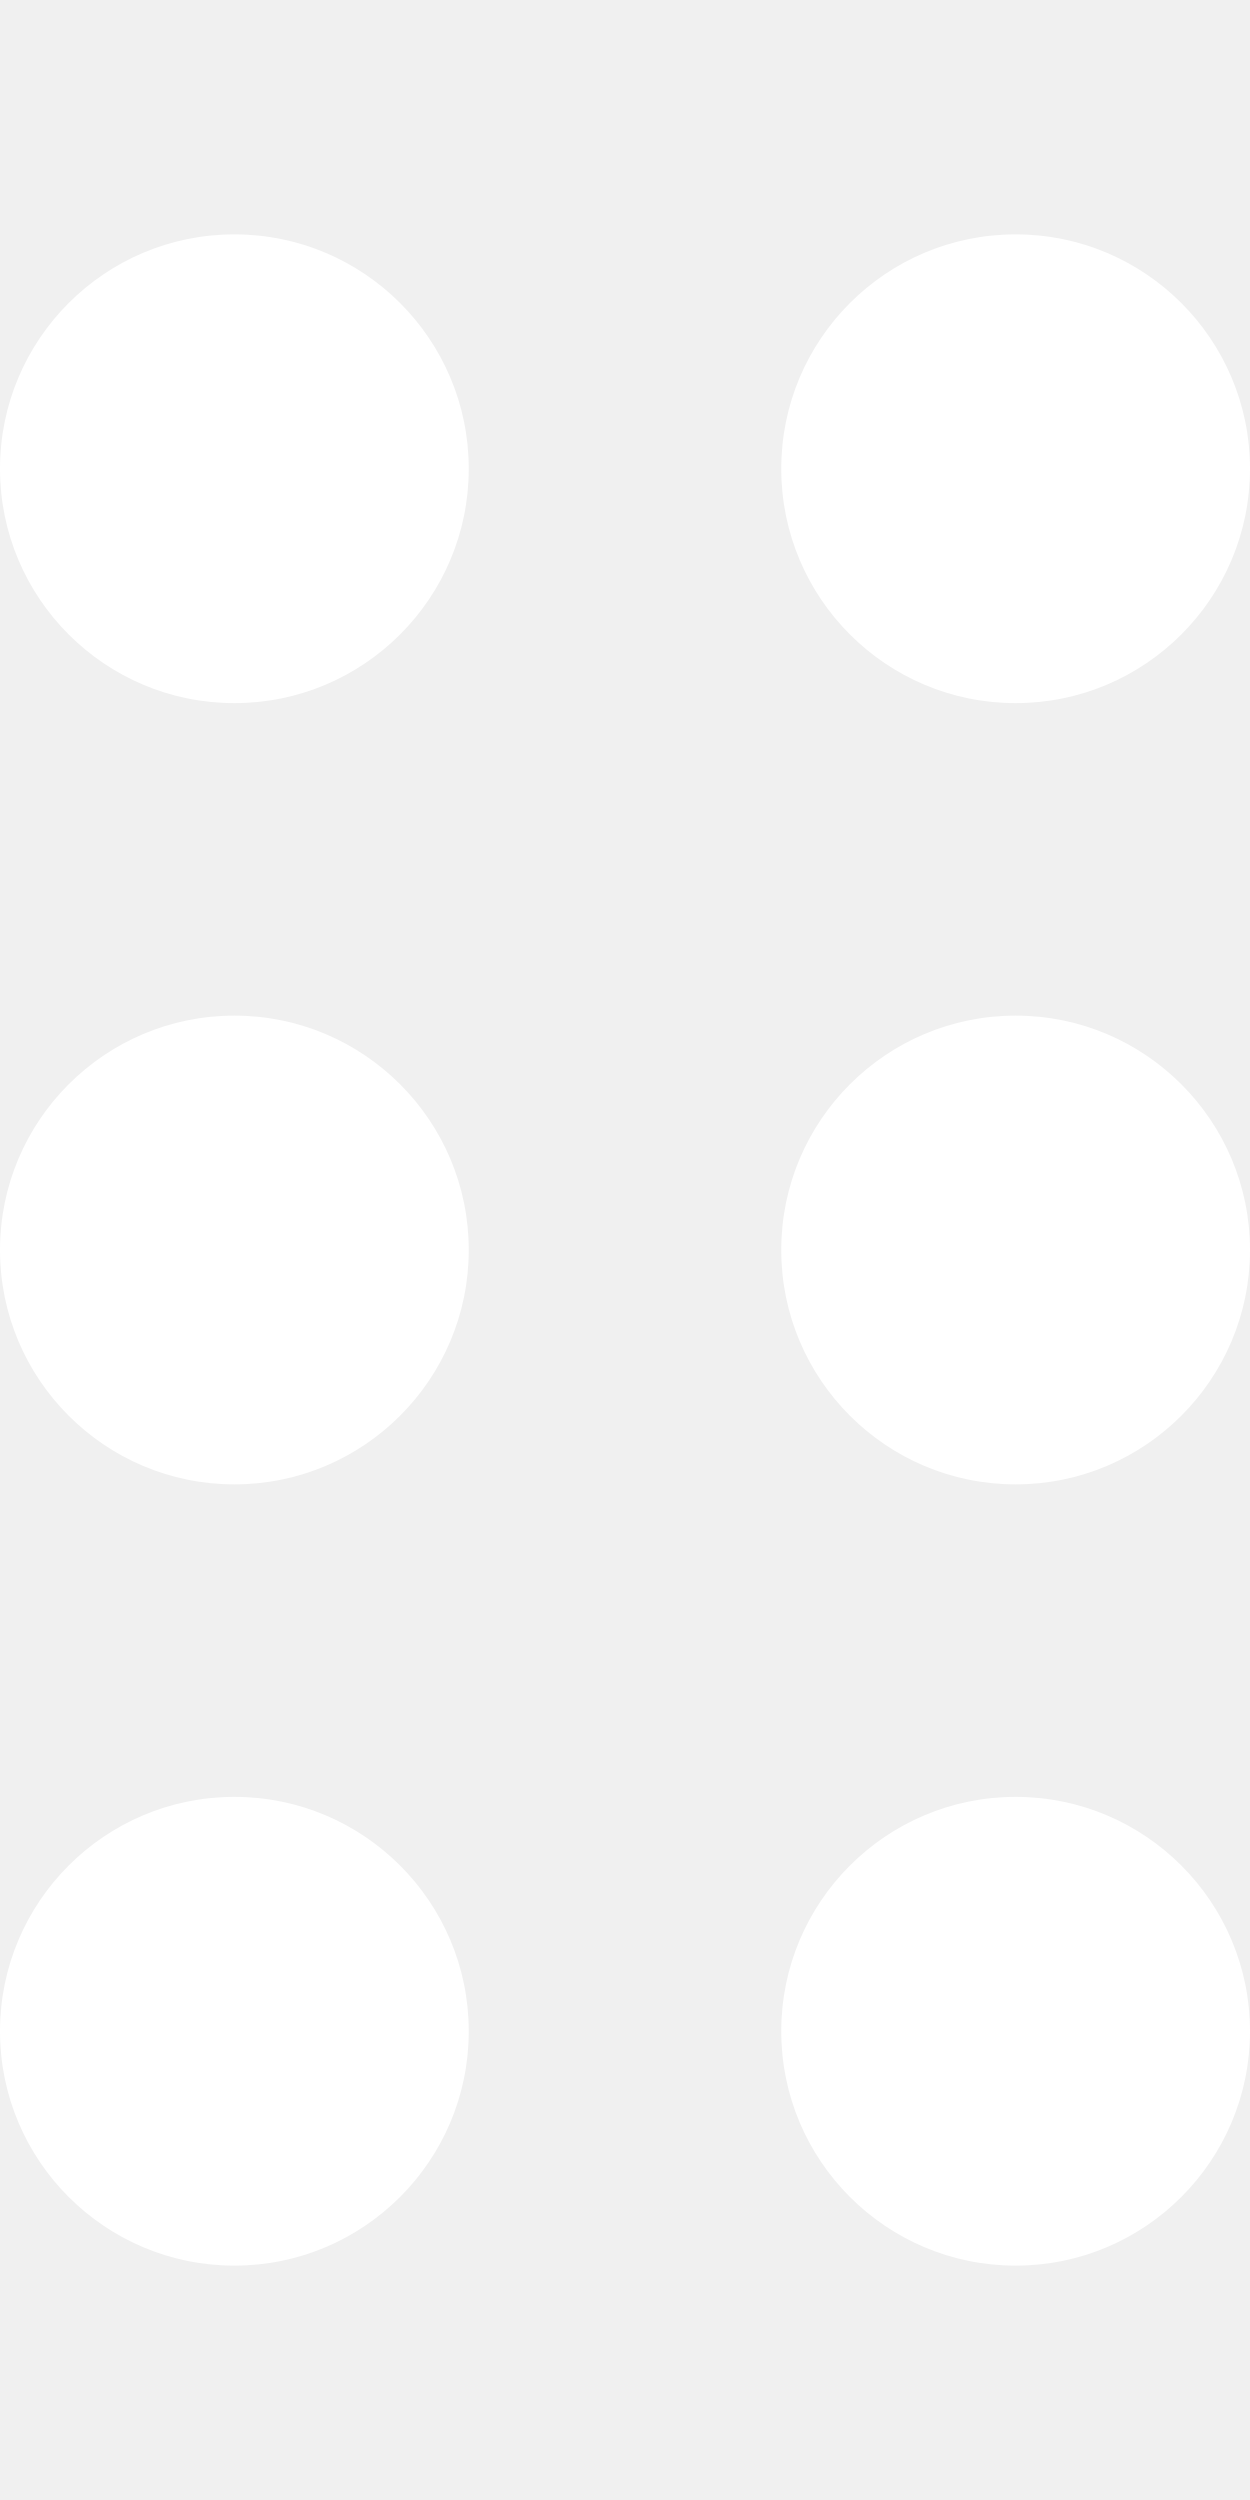
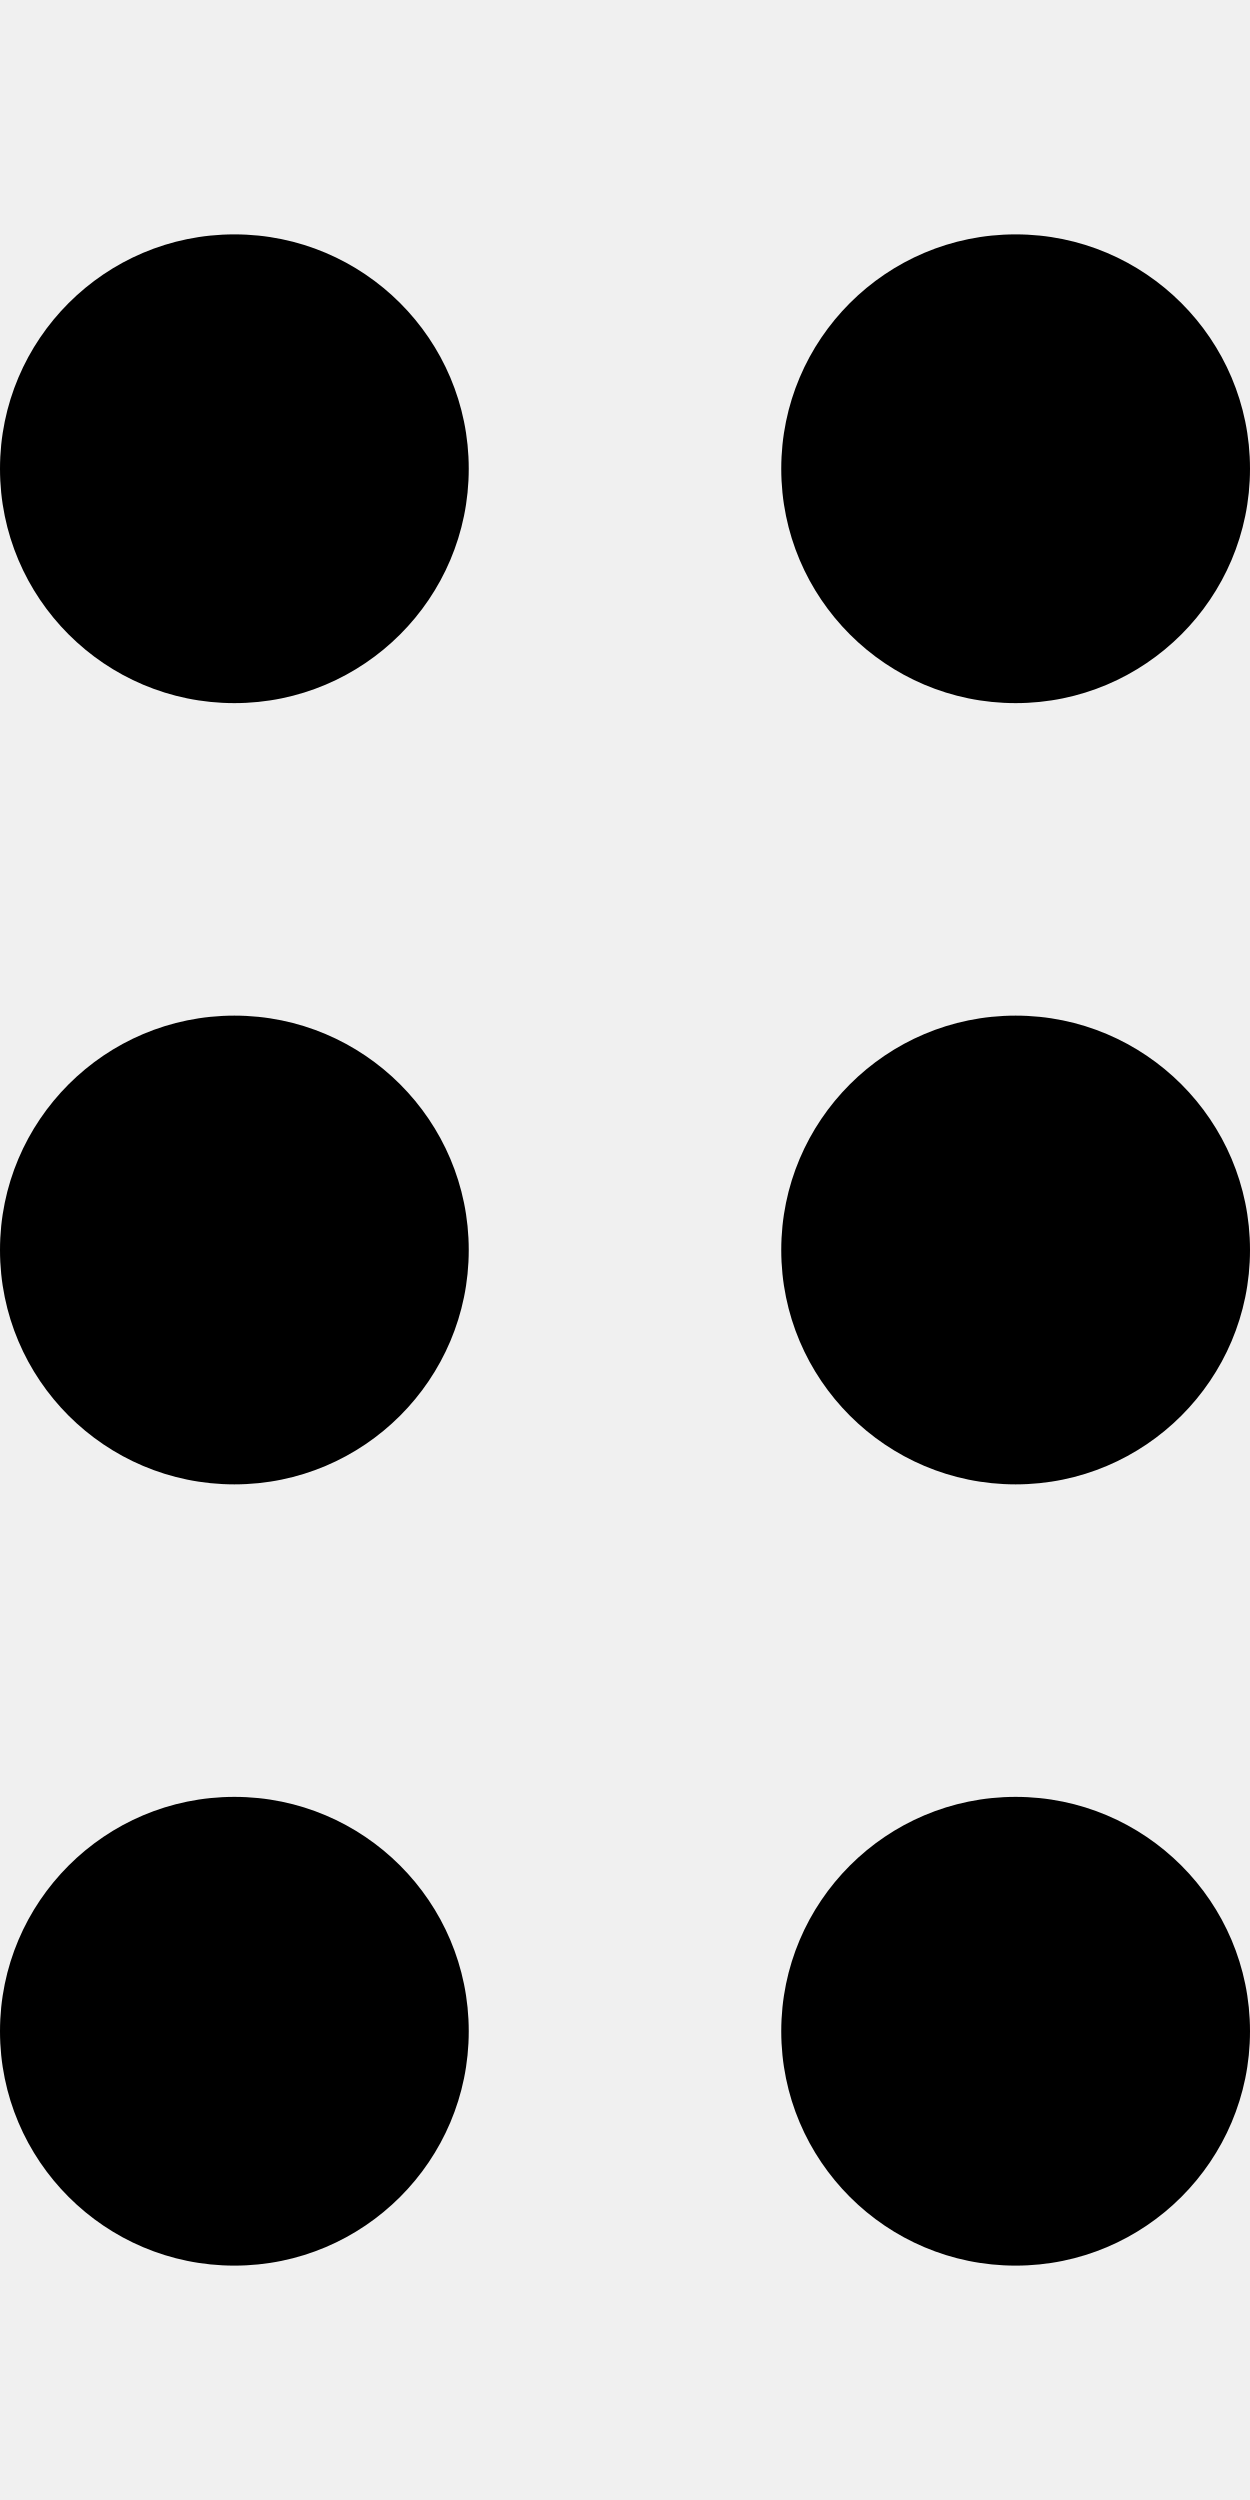
<svg xmlns="http://www.w3.org/2000/svg" viewBox="0 0 256 512">
-   <path fill="white" d="M48 144c26.5 0 48-21.5 48-48s-21.5-48-48-48S0 69.5 0 96s21.5 48 48 48zm0 160c26.5 0 48-21.5 48-48s-21.5-48-48-48s-48 21.5-48 48s21.5 48 48 48zM96 416c0-26.5-21.5-48-48-48s-48 21.5-48 48s21.5 48 48 48s48-21.5 48-48zM208 144c26.5 0 48-21.5 48-48s-21.5-48-48-48s-48 21.5-48 48s21.5 48 48 48zm48 112c0-26.5-21.5-48-48-48s-48 21.5-48 48s21.5 48 48 48s48-21.5 48-48zM208 464c26.5 0 48-21.5 48-48s-21.5-48-48-48s-48 21.5-48 48s21.5 48 48 48z" />
+   <path fill="black" d="M48 144c26.5 0 48-21.5 48-48s-21.5-48-48-48S0 69.5 0 96s21.5 48 48 48zm0 160c26.5 0 48-21.5 48-48s-21.5-48-48-48s-48 21.5-48 48s21.5 48 48 48zM96 416c0-26.5-21.5-48-48-48s-48 21.5-48 48s21.5 48 48 48s48-21.5 48-48zM208 144c26.5 0 48-21.5 48-48s-21.5-48-48-48s-48 21.5-48 48s21.5 48 48 48zm48 112c0-26.5-21.5-48-48-48s-48 21.5-48 48s21.5 48 48 48s48-21.5 48-48zM208 464c26.5 0 48-21.5 48-48s-21.5-48-48-48s-48 21.5-48 48s21.5 48 48 48z" />
</svg>
